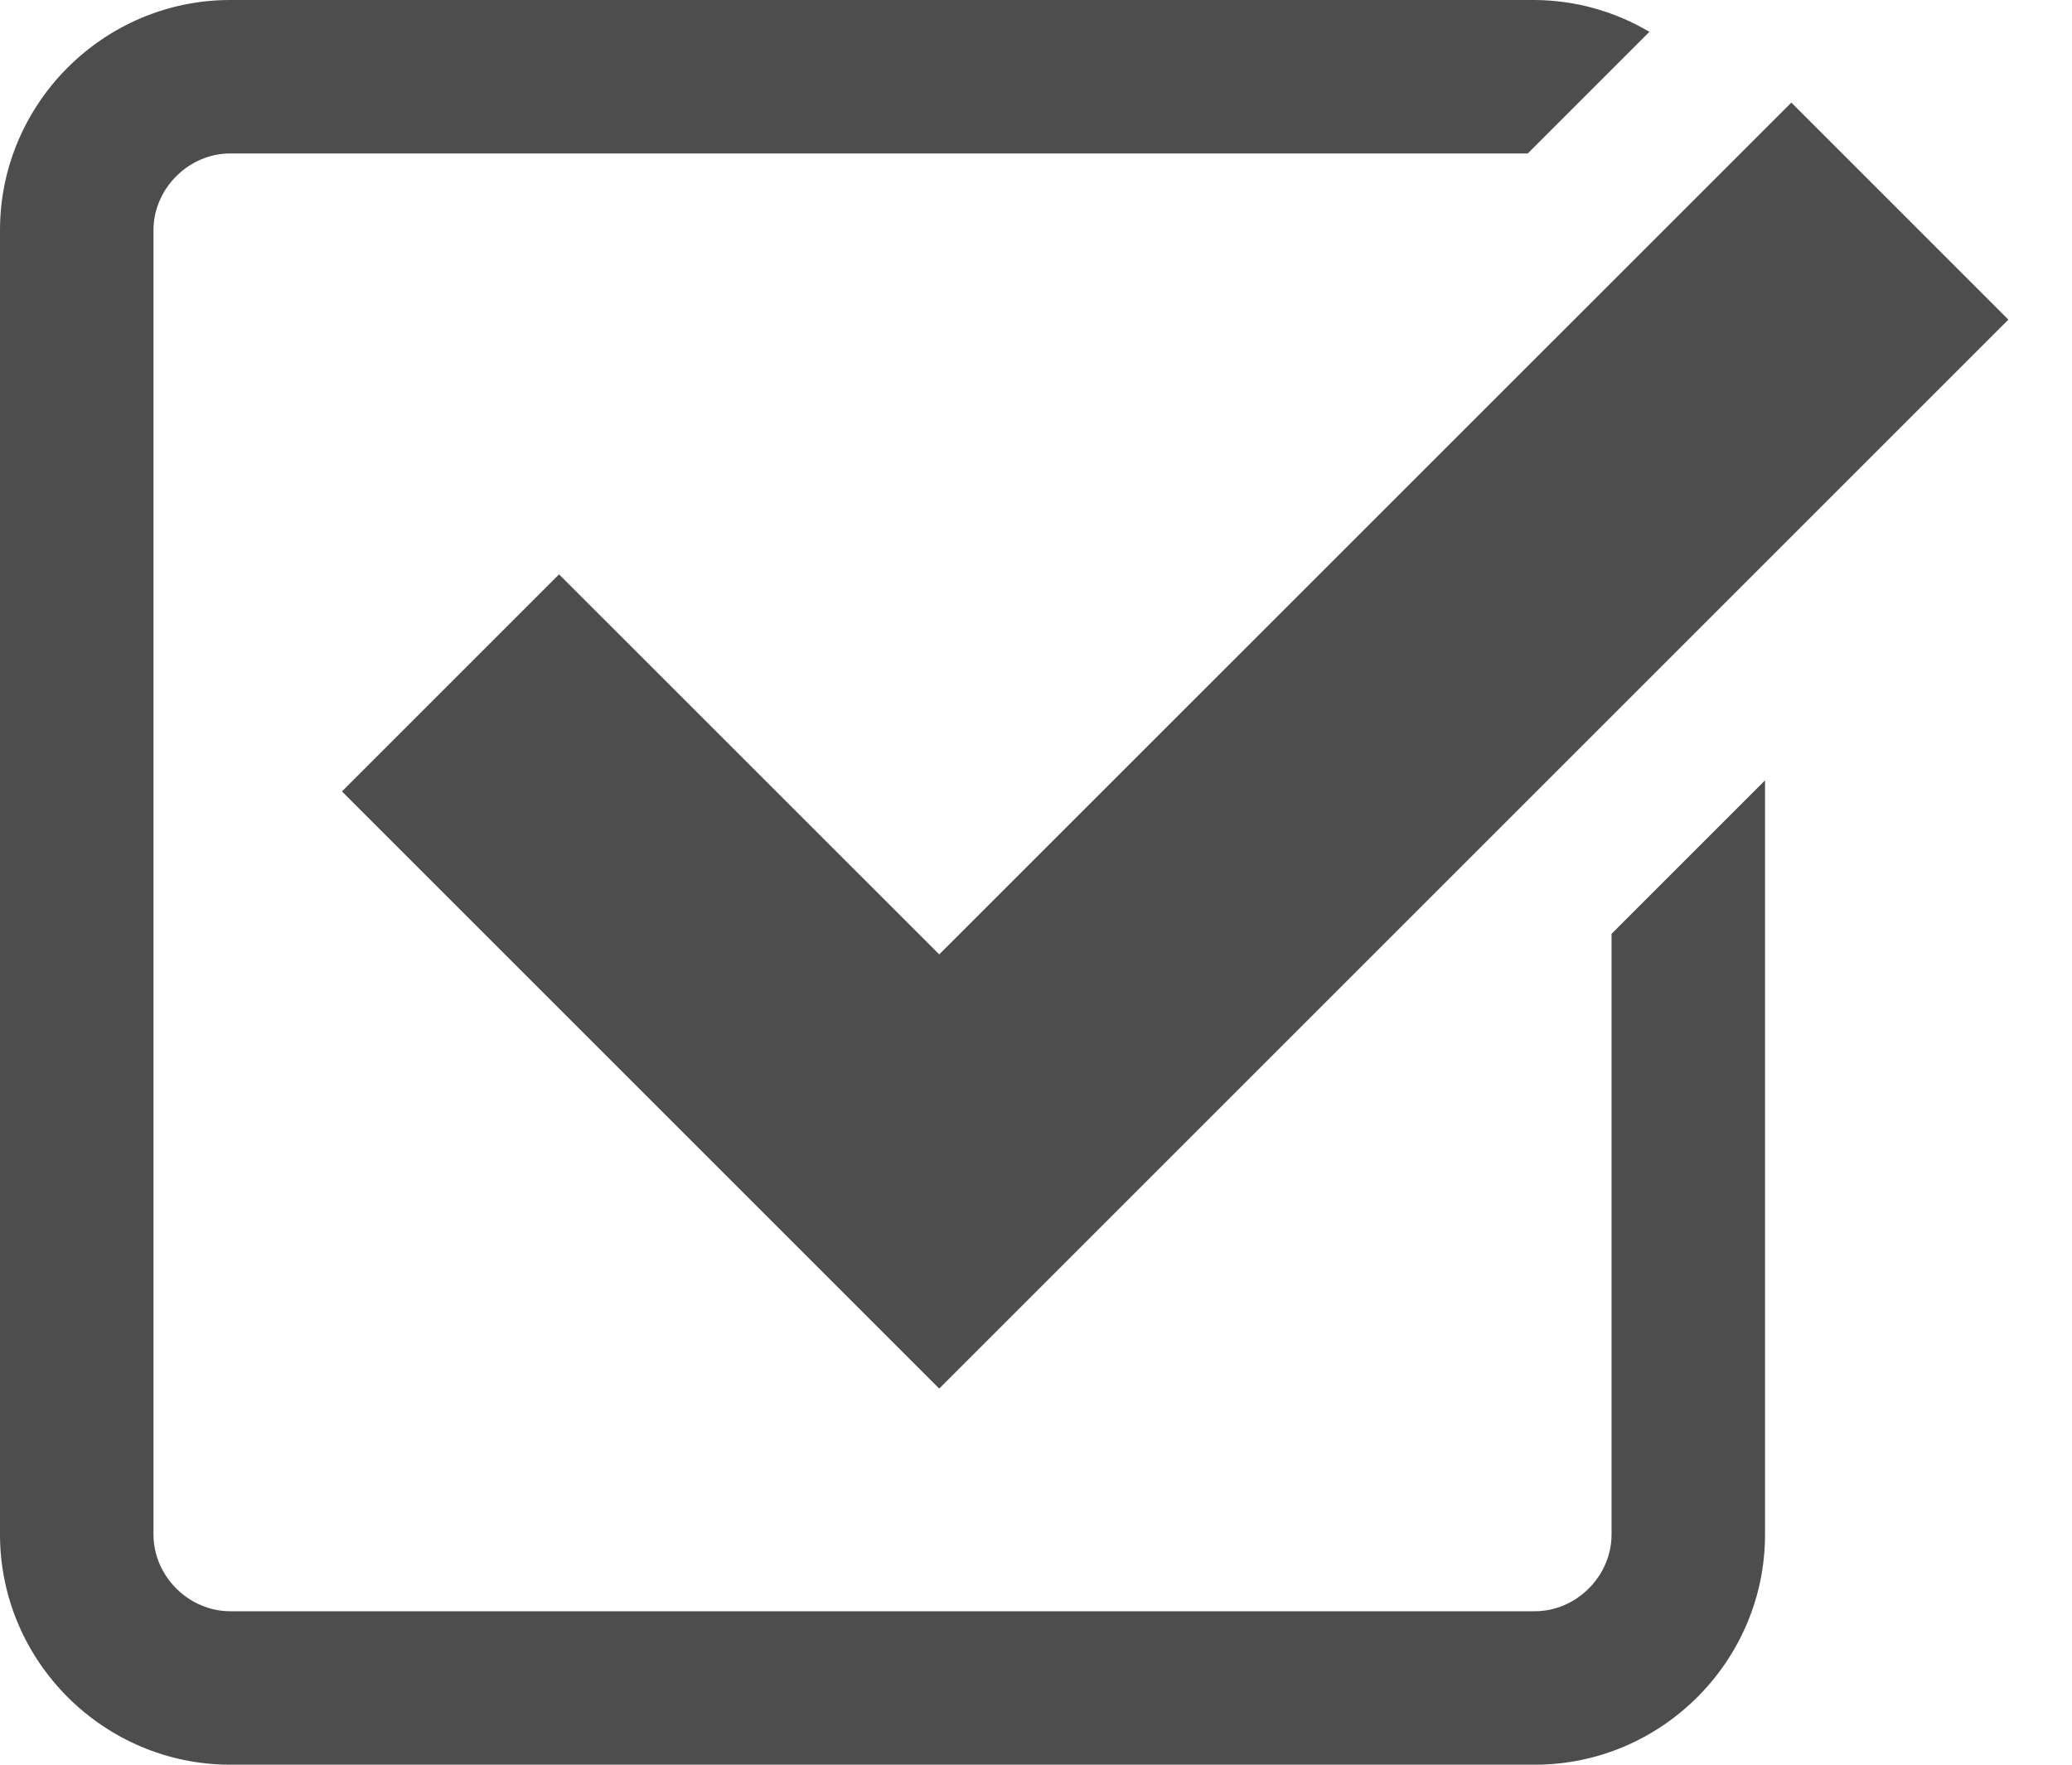
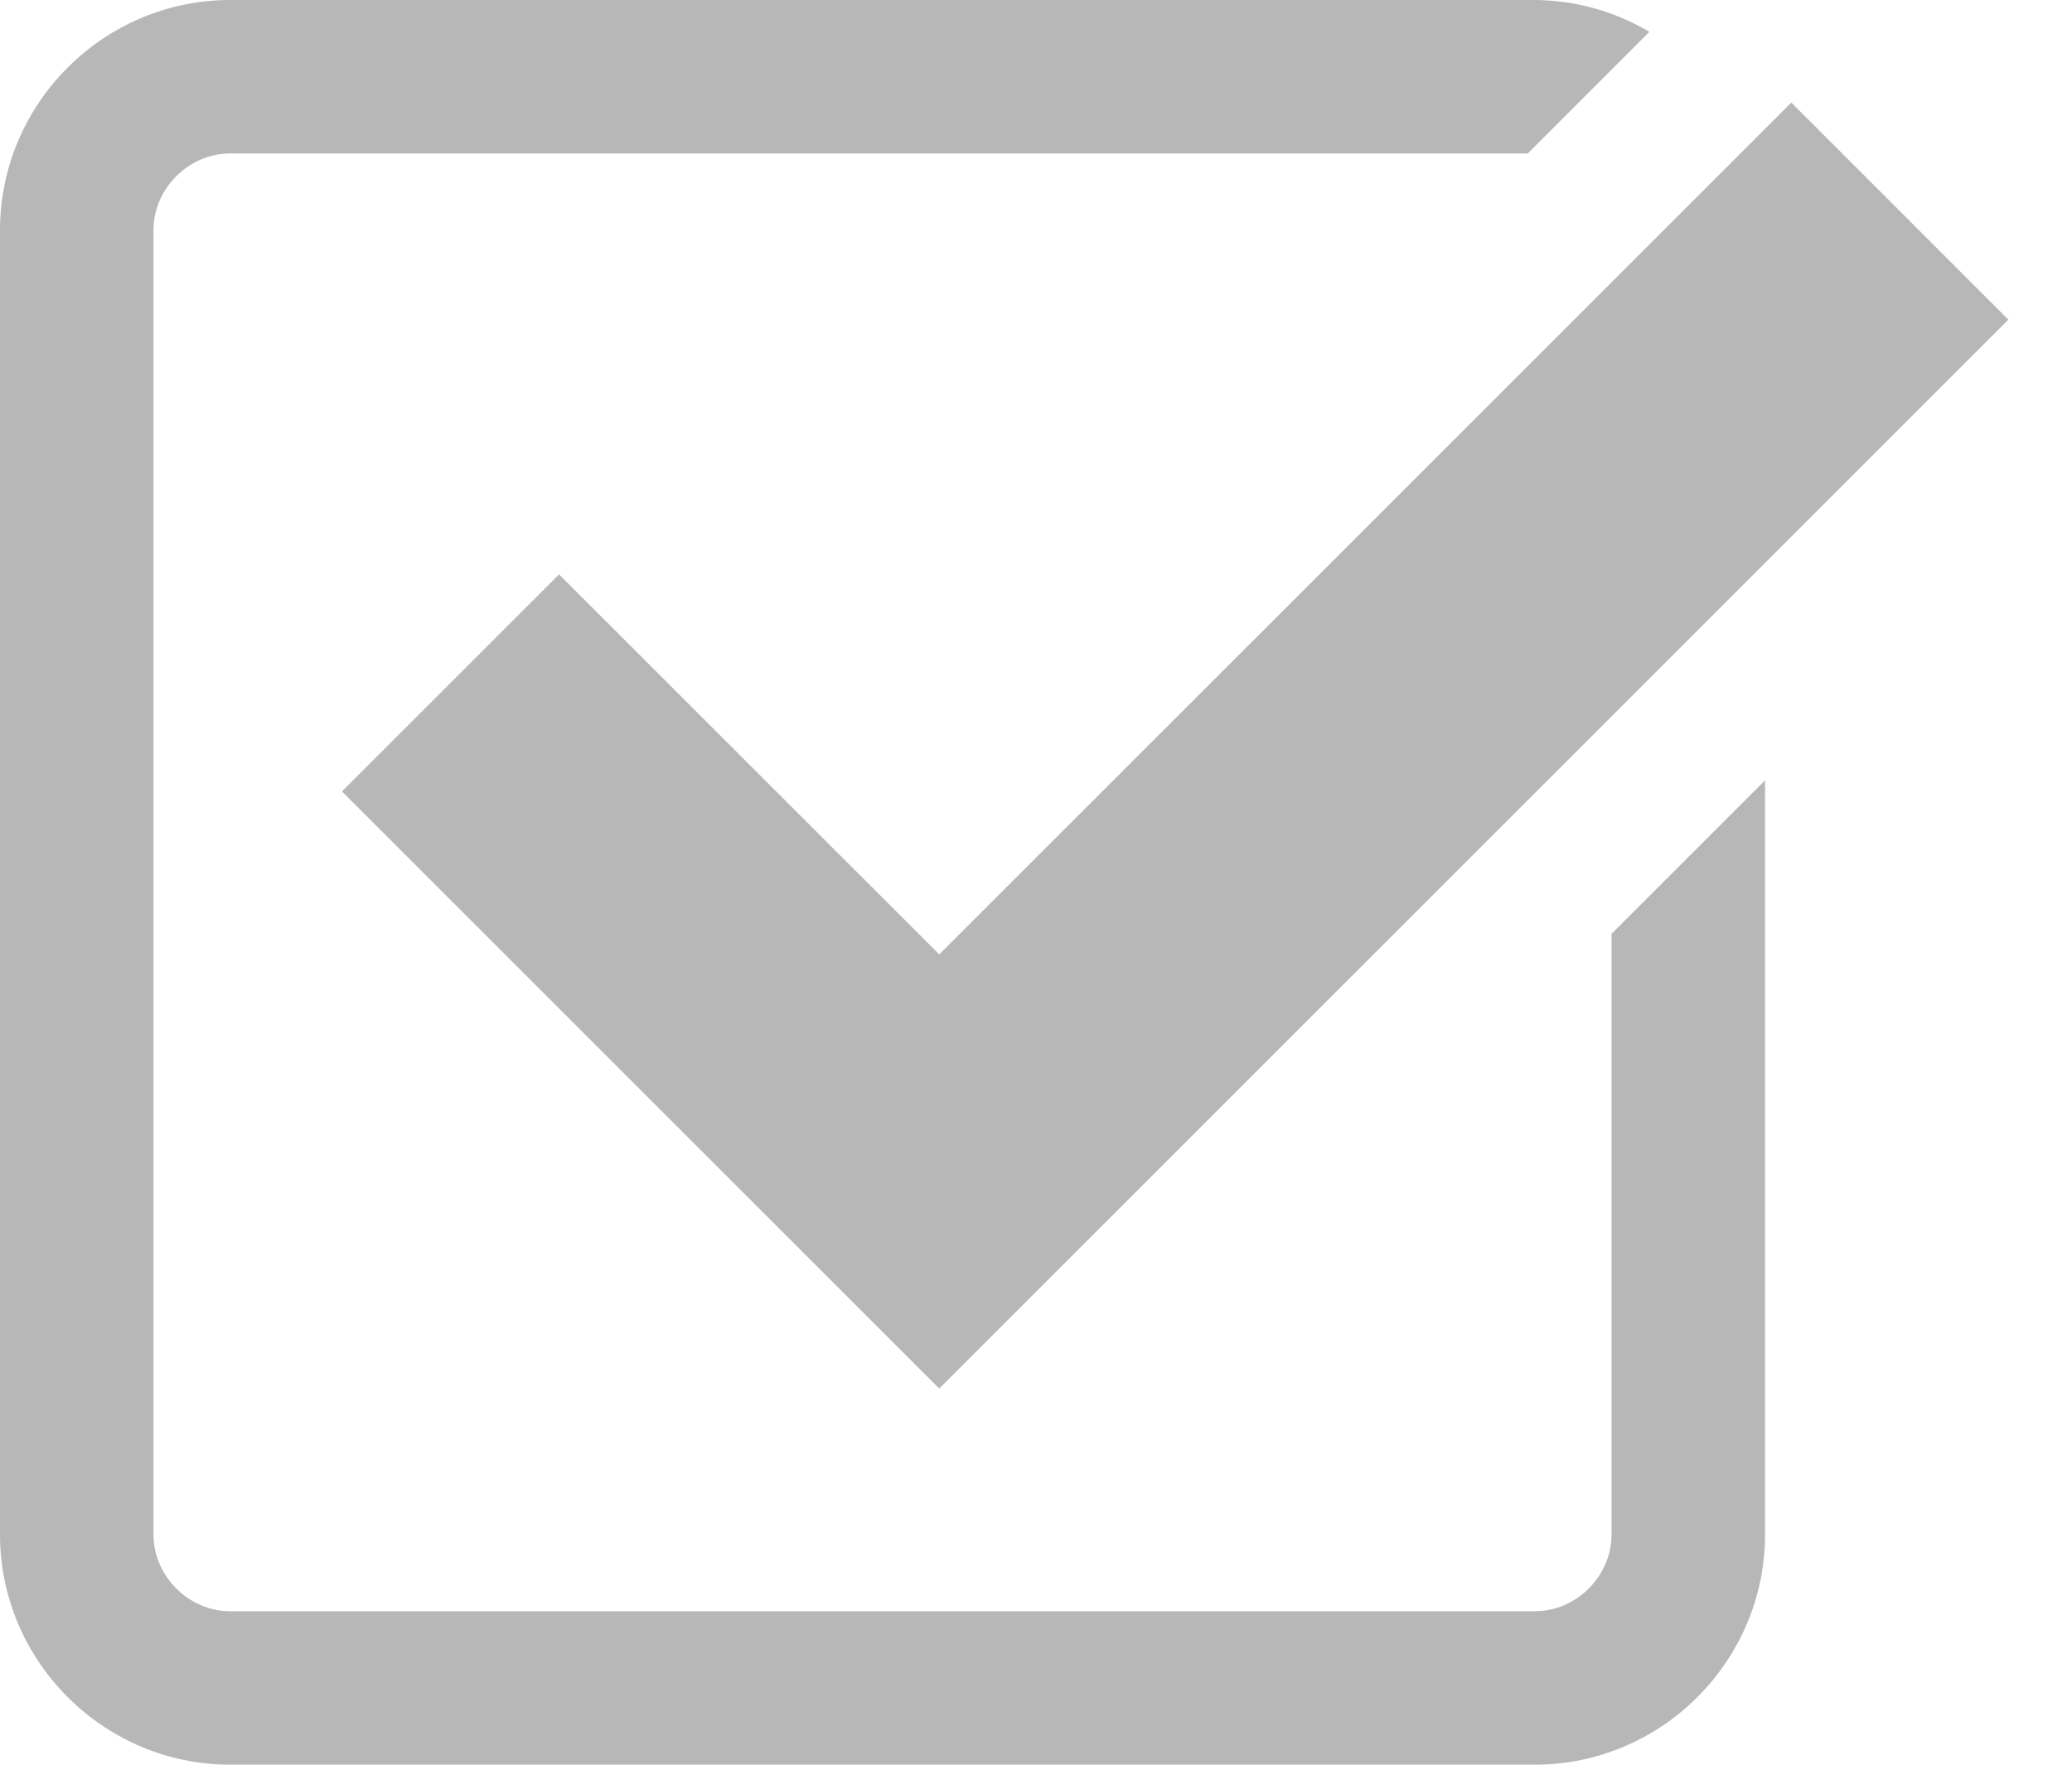
<svg xmlns="http://www.w3.org/2000/svg" width="27" height="23" viewBox="0 0 27 23">
-   <path fill="#4D4D4D" d="M7.285 7.486l-2.829 2.829 7.783 7.783L26.171 4.166l-2.828-2.829-11.104 11.102z" />
-   <path fill="#4D4D4D" d="M21 20c0 .542-.458 1-1 1H3c-.542 0-1-.458-1-1V3c0-.542.458-1 1-1h16.908L21.493.415A2.96 2.96 0 0 0 20 0H3C1.35 0 0 1.35 0 3v17c0 1.65 1.35 3 3 3h17c1.65 0 3-1.35 3-3v-9.829l-2 2V20z" />
+   <path fill="rgba(77, 77, 77, 0.4)" d="M7.285 7.486l-2.829 2.829 7.783 7.783L26.171 4.166l-2.828-2.829-11.104 11.102z" />
+   <path fill="rgba(77, 77, 77, 0.4)" d="M21 20c0 .542-.458 1-1 1H3c-.542 0-1-.458-1-1V3c0-.542.458-1 1-1h16.908L21.493.415A2.96 2.96 0 0 0 20 0H3C1.35 0 0 1.35 0 3v17c0 1.65 1.35 3 3 3h17c1.65 0 3-1.35 3-3v-9.829l-2 2V20z" />
</svg>
